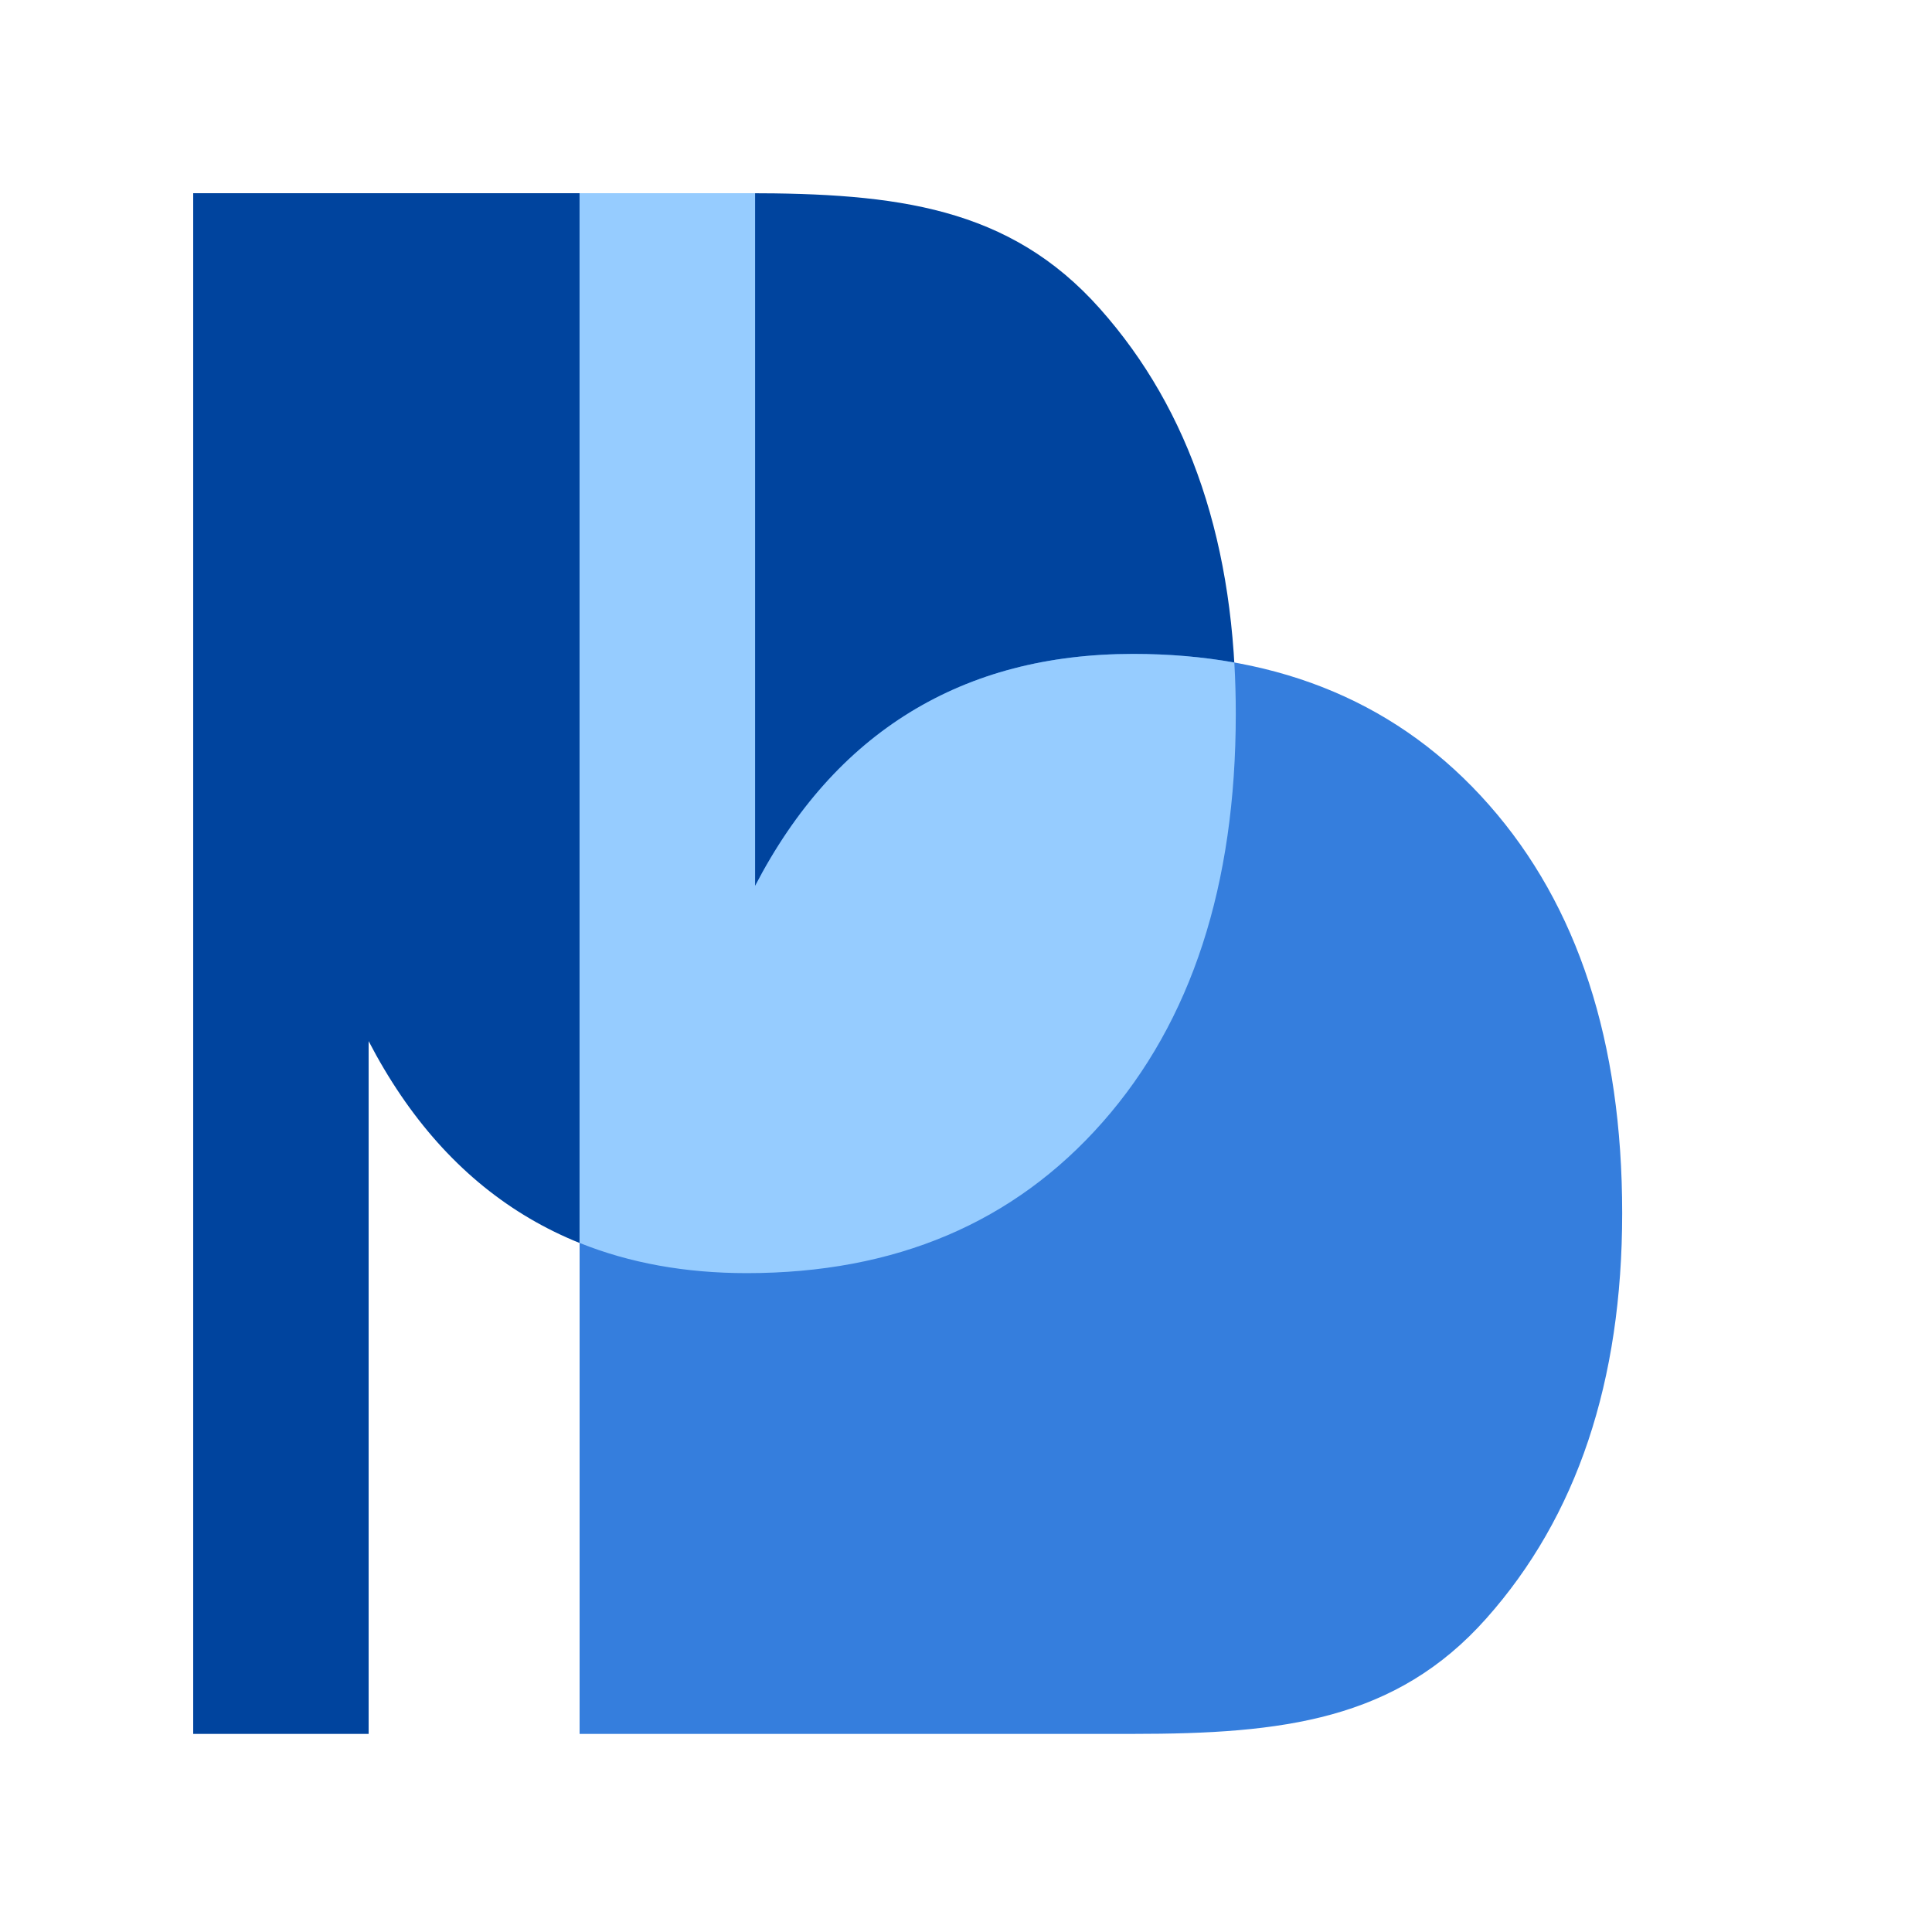
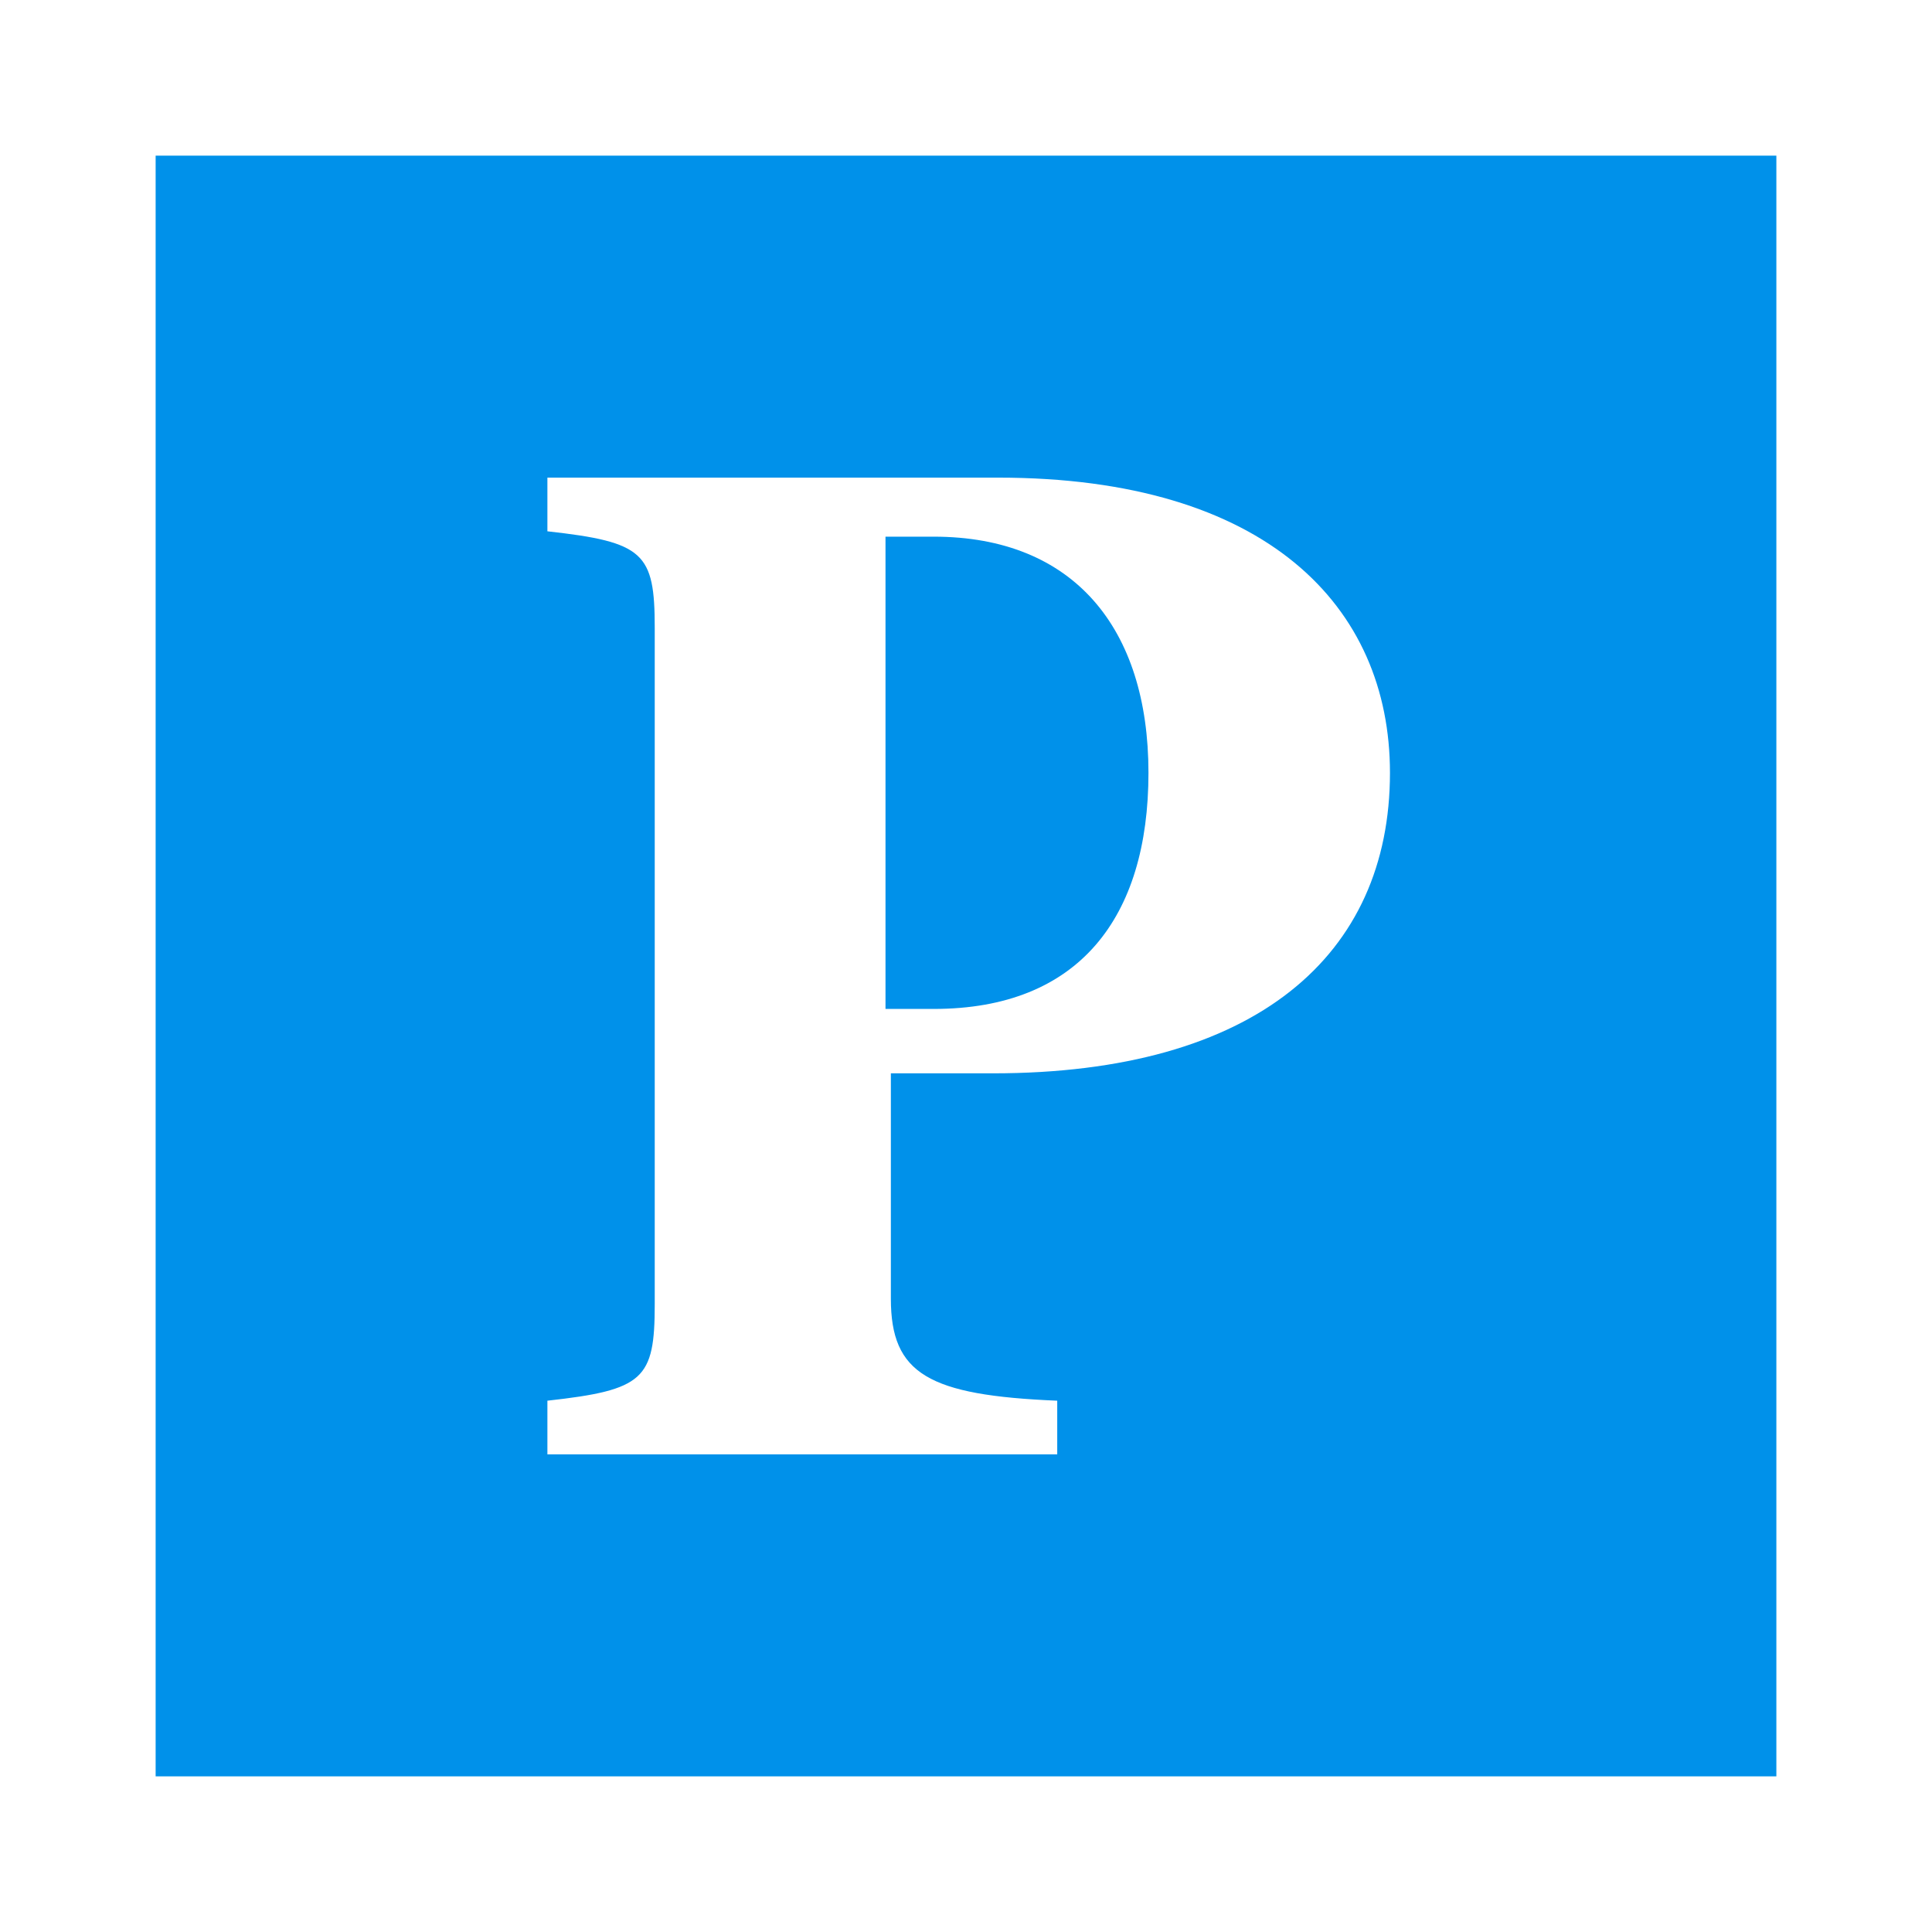
- <svg xmlns="http://www.w3.org/2000/svg" height="36" viewBox="0 0 36 36" width="36">
-   <g fill="none" fill-rule="evenodd">
-     <path d="m0 0h36v36h-36z" fill-rule="nonzero" />
-     <path d="m3.6 32.309v-28.709h3.143 7.172c2.784 0 4.894.253 6.581 2.152 1.688 1.898 2.531 4.416 2.531 7.552 0 3.192-.826 5.727-2.479 7.604-1.652 1.877-3.864 2.816-6.634 2.816-1.589 0-2.974-.362-4.155-1.086-1.181-.724-2.145-1.804-2.89-3.238v12.909z" fill="#00449e" />
-     <path d="m10.8 32.309v-28.709h3.143 7.172c2.784 0 4.894.253 6.581 2.152 1.688 1.898 2.531 4.416 2.531 7.552 0 3.192-.826 5.727-2.479 7.604-1.652 1.877-3.864 2.816-6.634 2.816-1.589 0-2.974-.362-4.155-1.086-1.181-.724-2.145-1.804-2.89-3.238v12.909z" fill="#357edd" transform="matrix(1 0 0 -1 0 35.90859)" />
-     <path d="m13.915 3.6c.052 0 .103 0.0.155 0v12.909c.745-1.434 1.709-2.514 2.89-3.238 1.181-.724 2.566-1.086 4.155-1.086.66 0 1.288.053 1.885.16.018.313.027.632.027.958 0 3.192-.826 5.727-2.479 7.604-1.652 1.877-3.864 2.816-6.634 2.816-1.144 0-2.182-.188-3.115-.563v-19.56z" fill="#96ccff" />
+ <svg xmlns="http://www.w3.org/2000/svg" version="1.1" id="Layer_1" x="0px" y="0px" viewBox="0 0 36 36" style="enable-background:new 0 0 36 36;" xml:space="preserve">
+   <style type="text/css">
+ 	.st0{fill:#0091EA;}
+ </style>
+   <g>
+     <path class="st0" d="M17.4,10h-0.9v8.8h0.9c2.7,0,4-1.7,4-4.4S20,10,17.4,10z" />
+     <path class="st0" d="M2.9,2.9v30.2h30.2V2.9H2.9z M18.5,20h-1.9v4.2c0,1.4,0.7,1.8,3.1,1.9v1h-9.5v-1c1.8-0.2,2-0.4,2-1.8V11.7   c0-1.4-0.2-1.6-2-1.8v-1h8.4c5,0,7.3,2.4,7.3,5.5C25.9,17.8,23.4,20,18.5,20z" />
  </g>
</svg>
